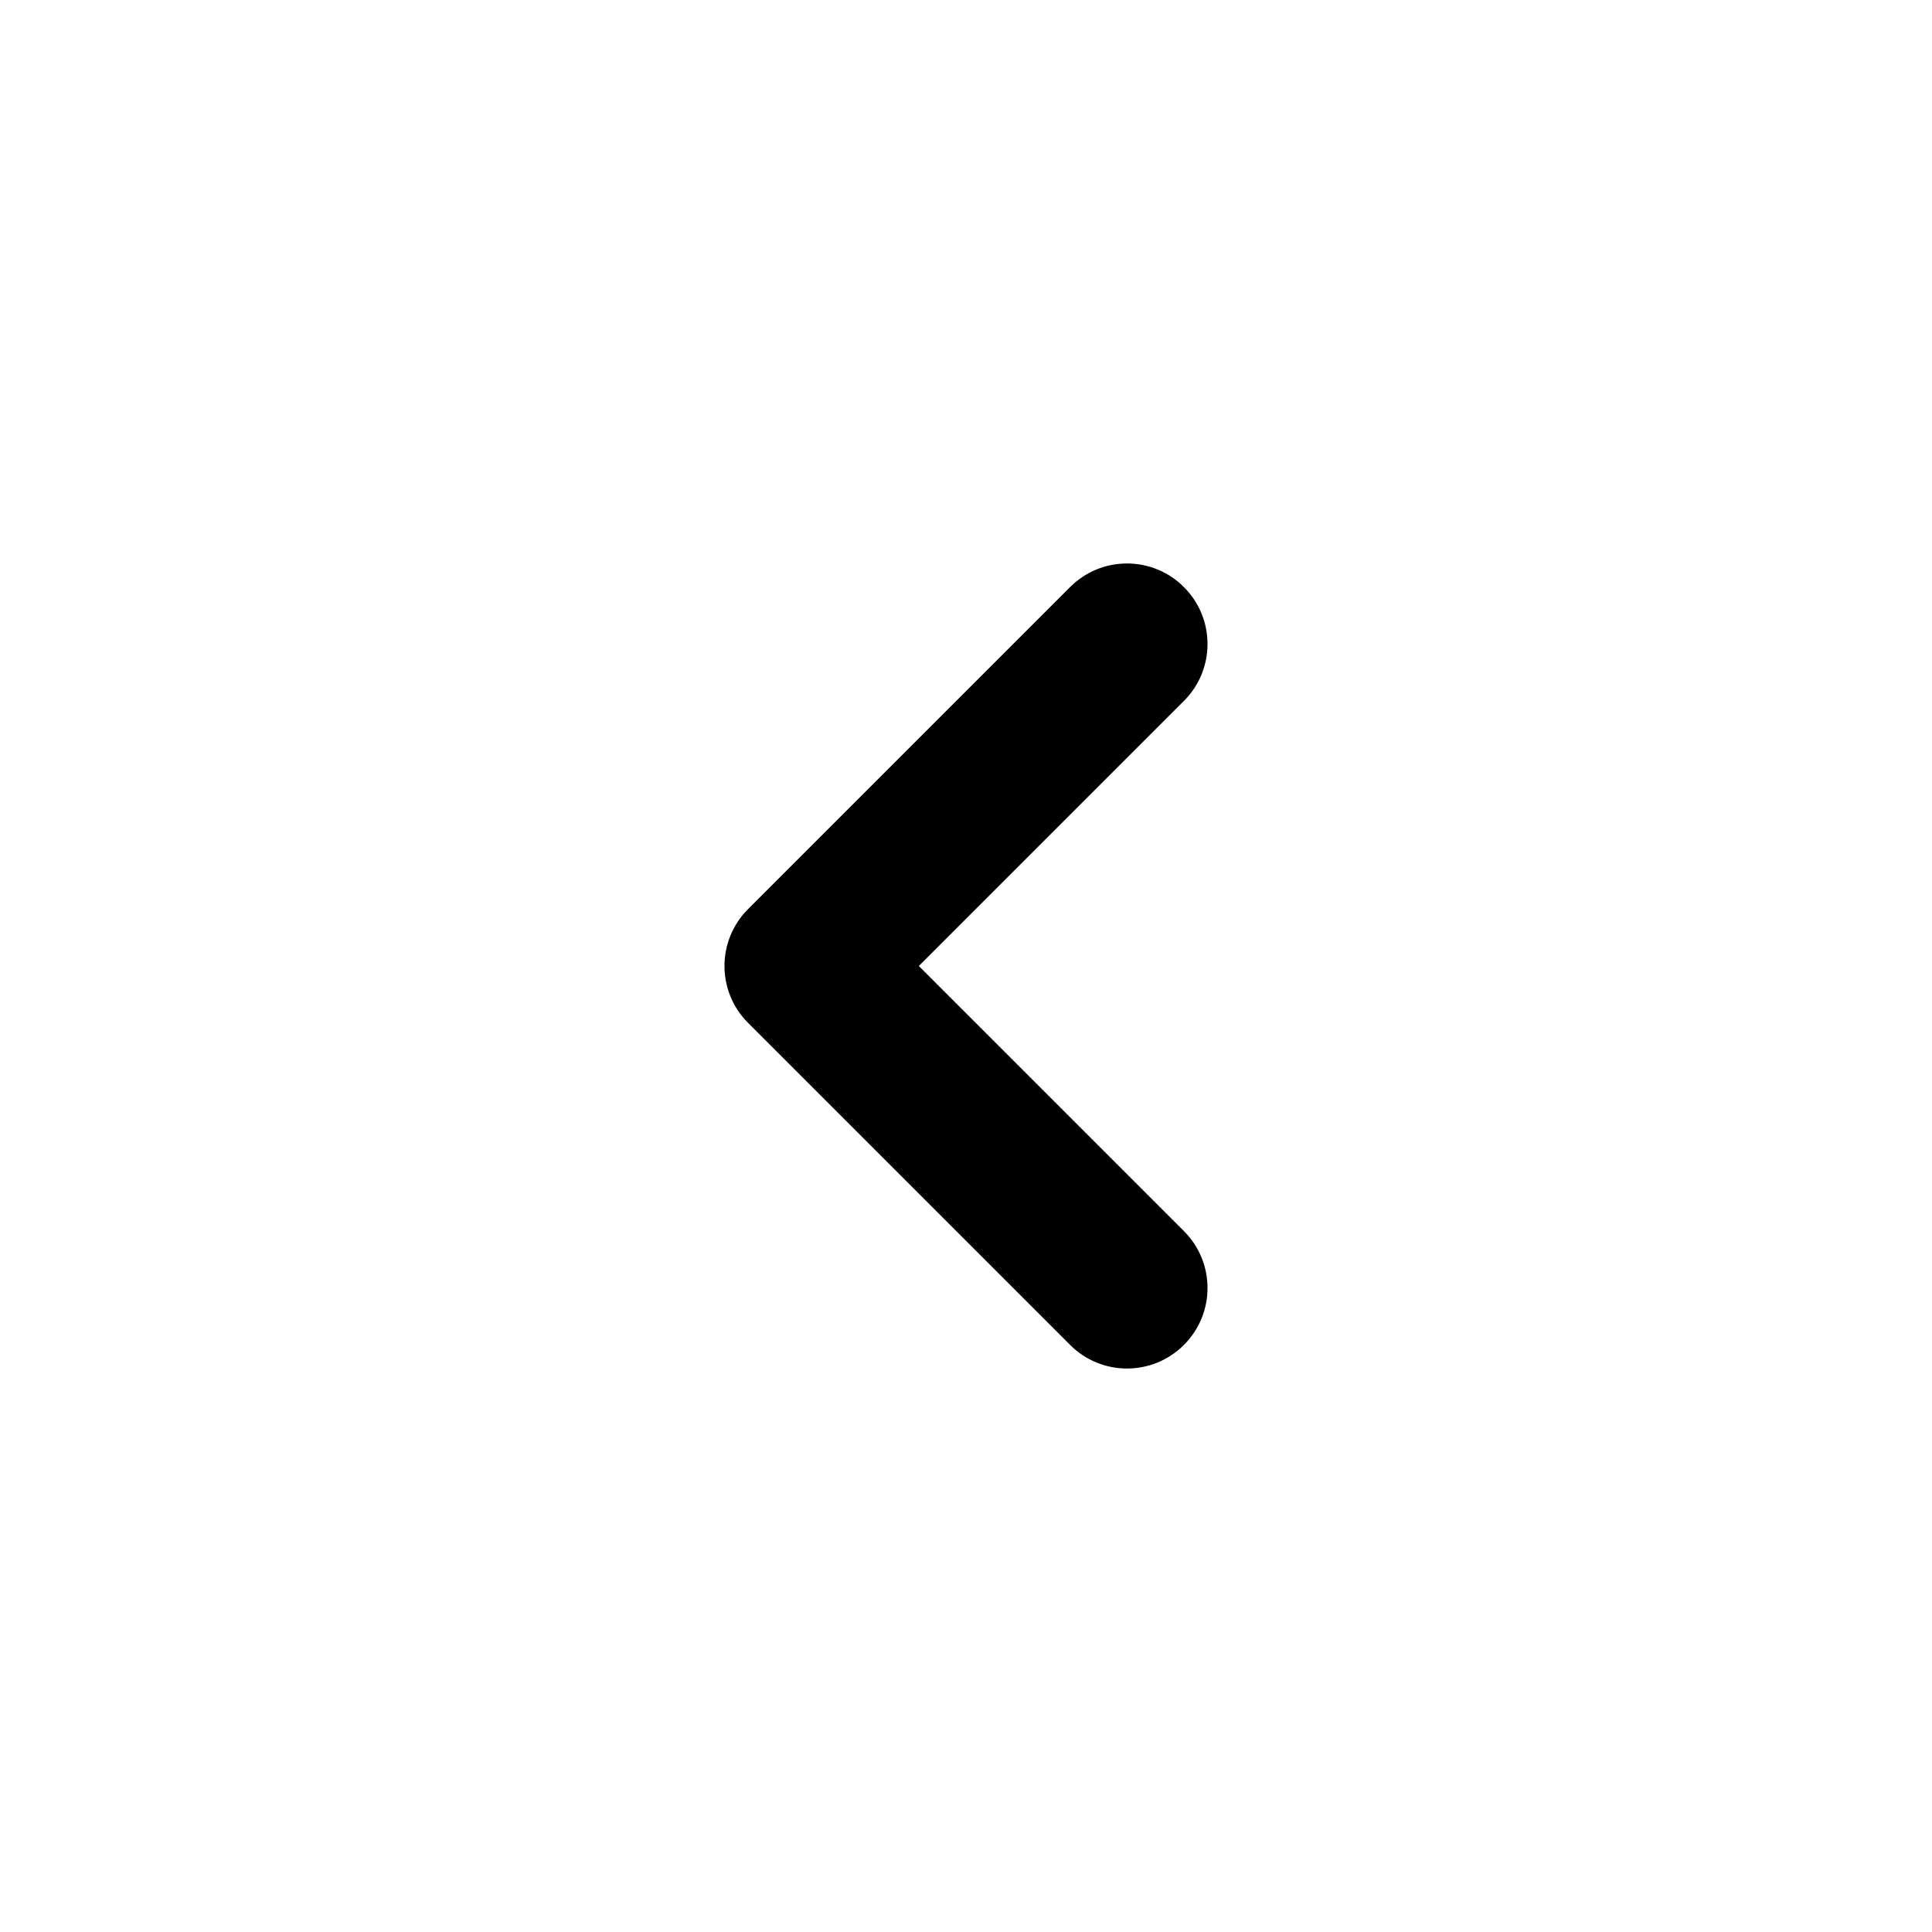
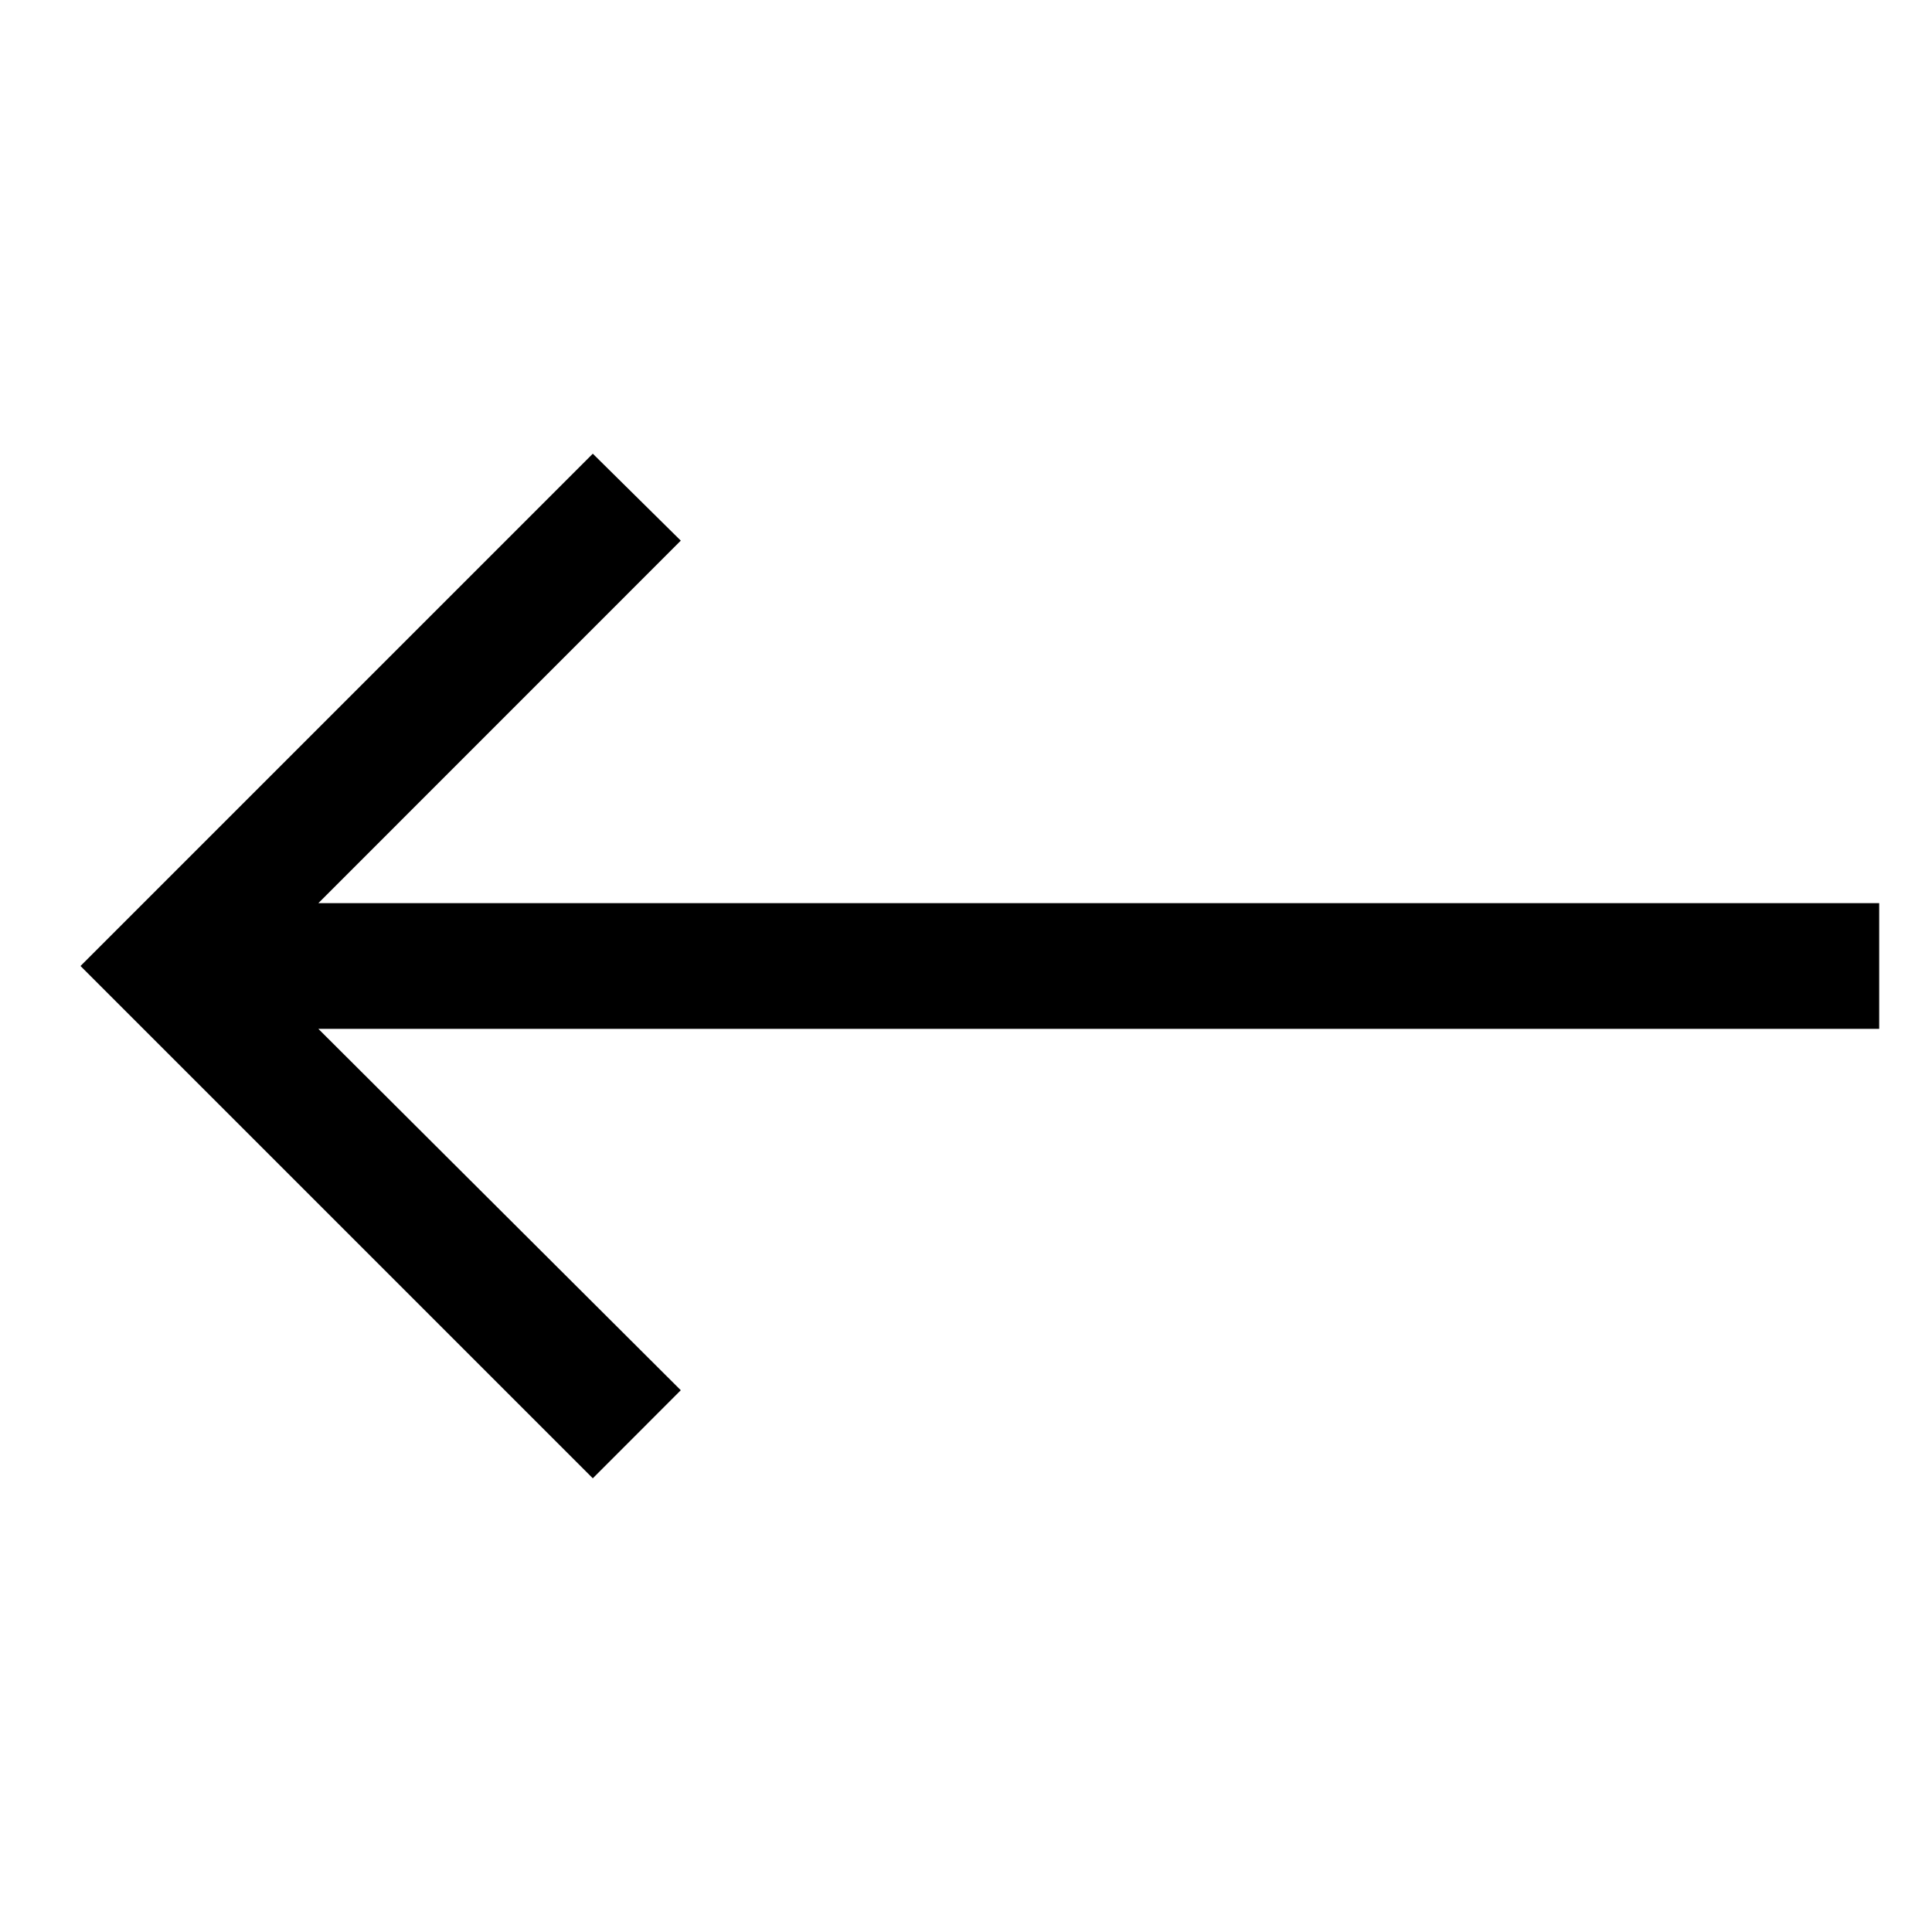
- <svg xmlns="http://www.w3.org/2000/svg" width="24" height="24" viewBox="0 0 24 24" fill="currentColor">
-   <path fill-rule="evenodd" clip-rule="evenodd" d="M14.707 16.707C15.098 16.317 15.098 15.683 14.707 15.293L11.414 12L14.707 8.707C15.098 8.317 15.098 7.683 14.707 7.293C14.317 6.902 13.683 6.902 13.293 7.293L9.293 11.293C8.902 11.683 8.902 12.317 9.293 12.707L13.293 16.707C13.683 17.098 14.317 17.098 14.707 16.707Z" />
+ <svg xmlns="http://www.w3.org/2000/svg" width="24" height="24" viewBox="0 0 24 24" fill="none">
+   <path d="M7.364 18.364L8.457 17.27L3.955 12.781H23.344V11.219H3.955L8.457 6.716L7.364 5.636L1 12L7.364 18.364Z" fill="currentColor" />
</svg>
